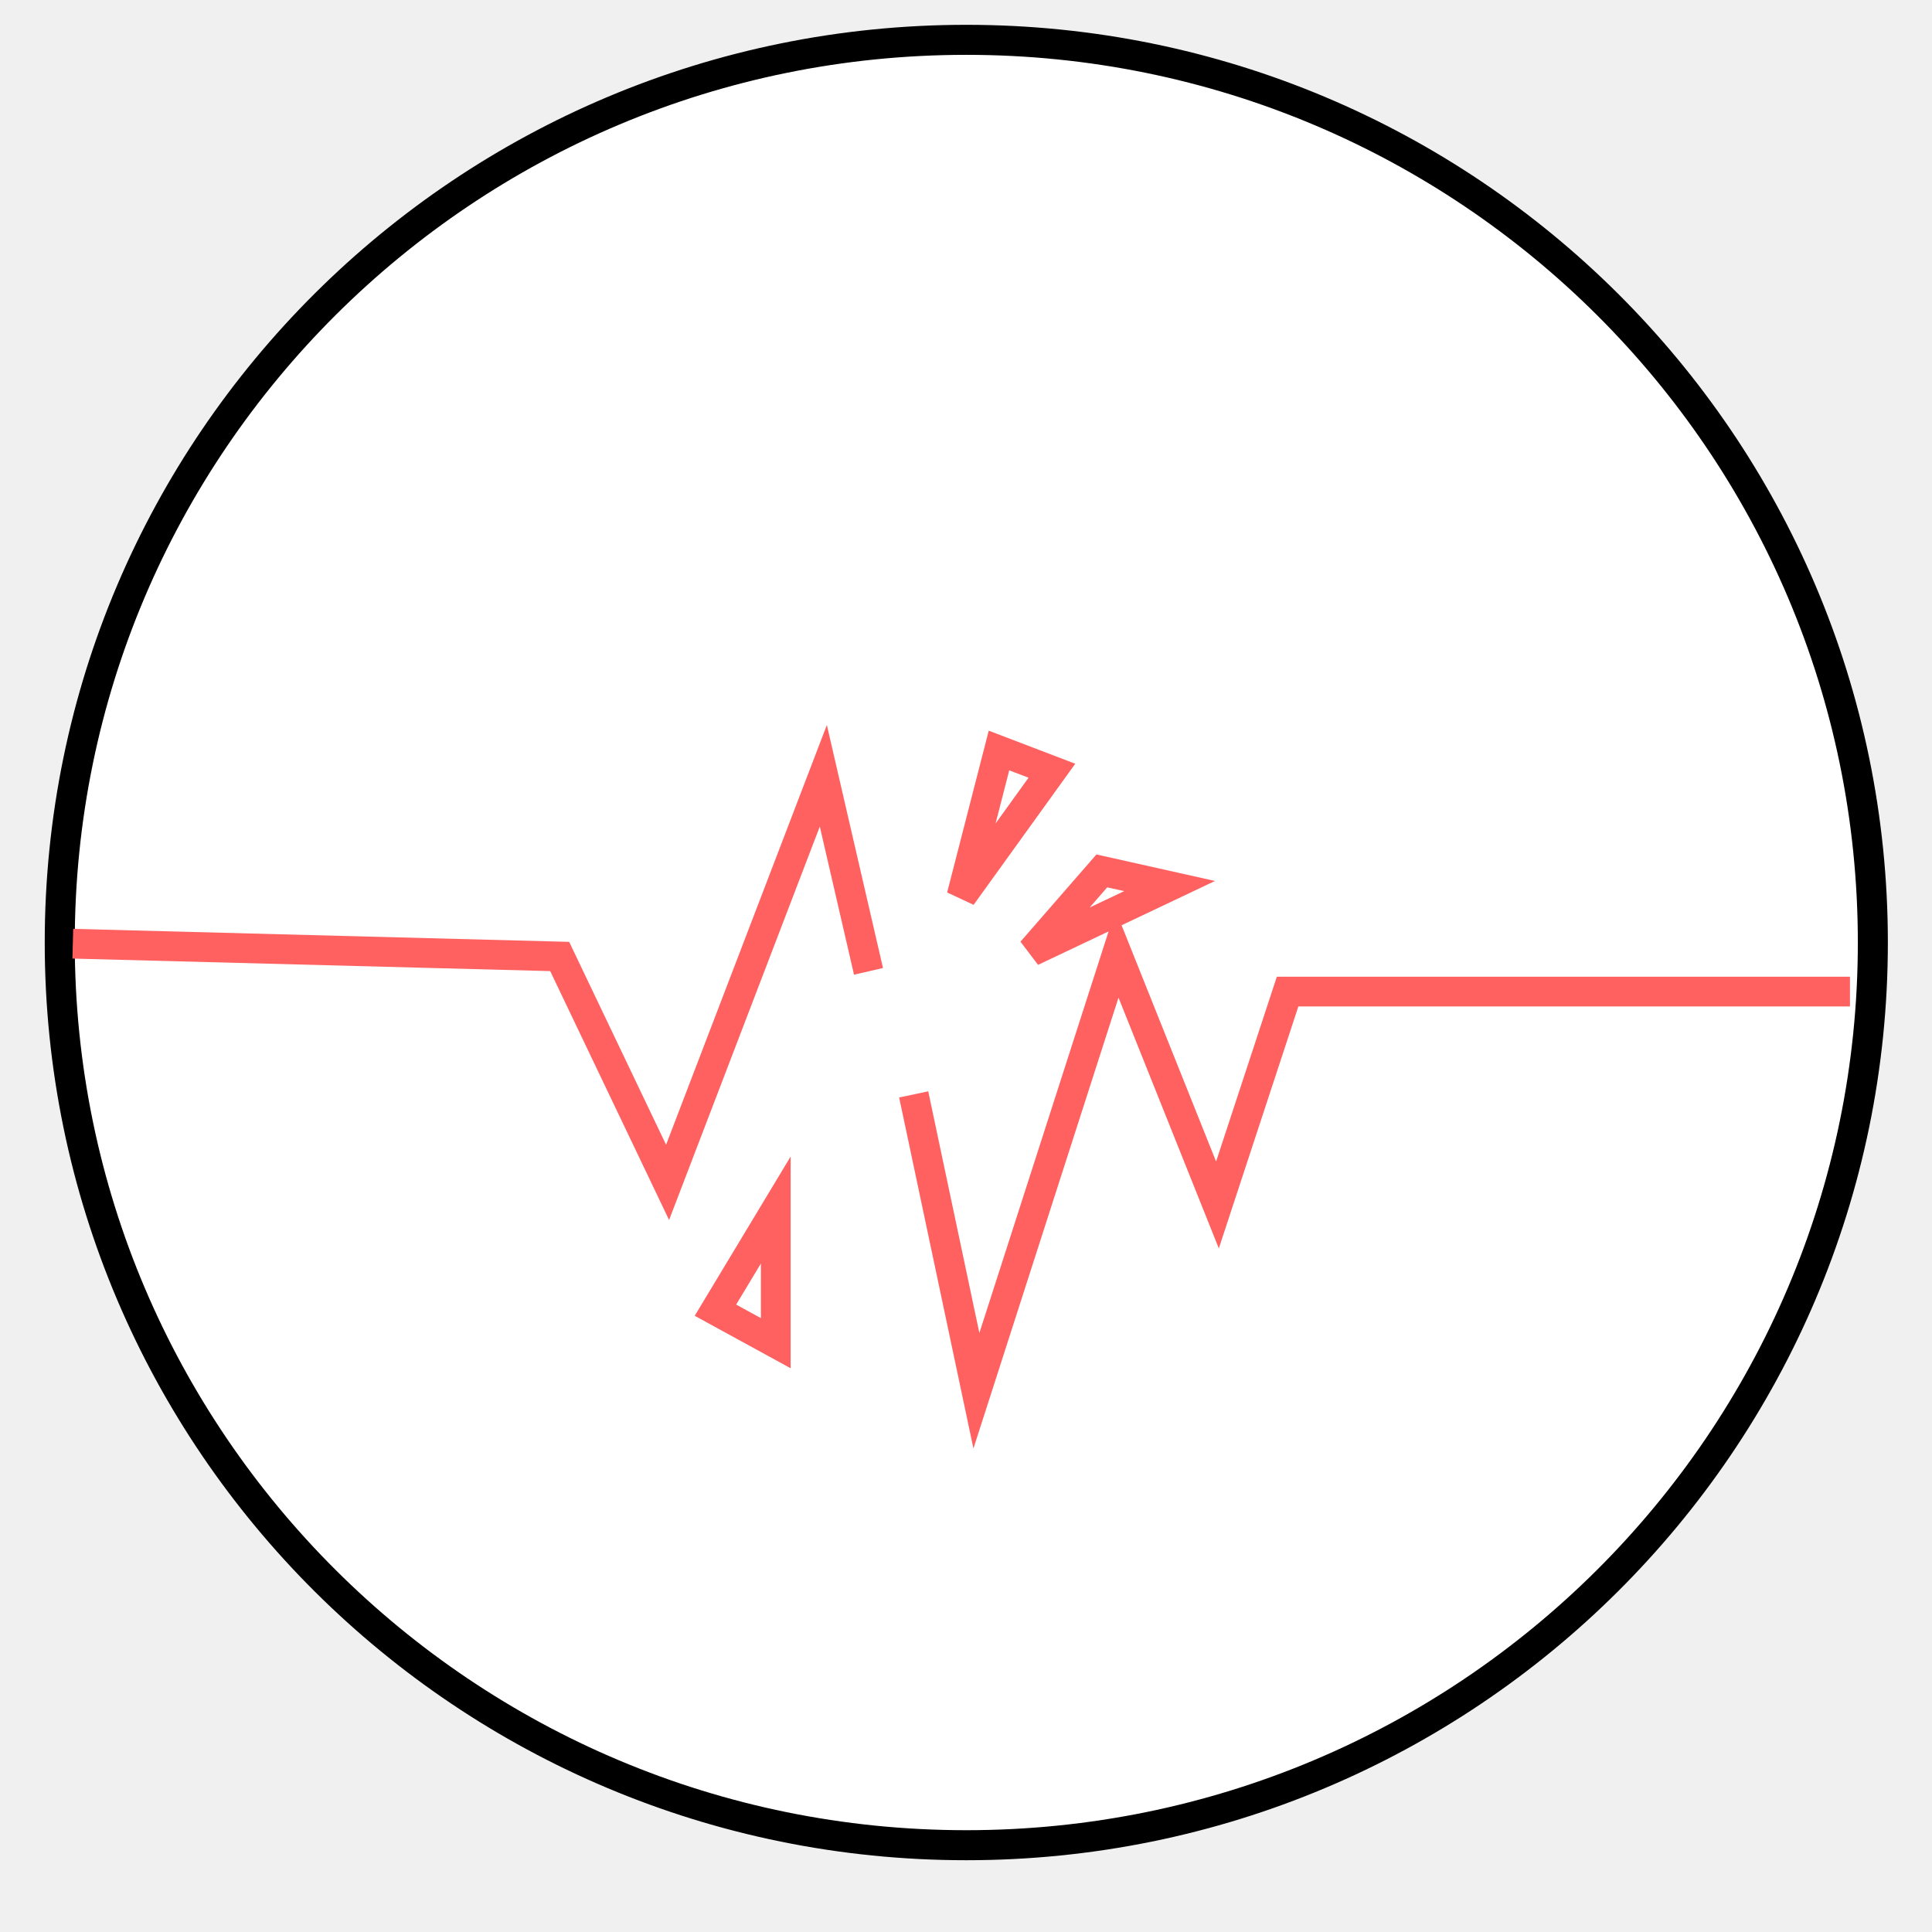
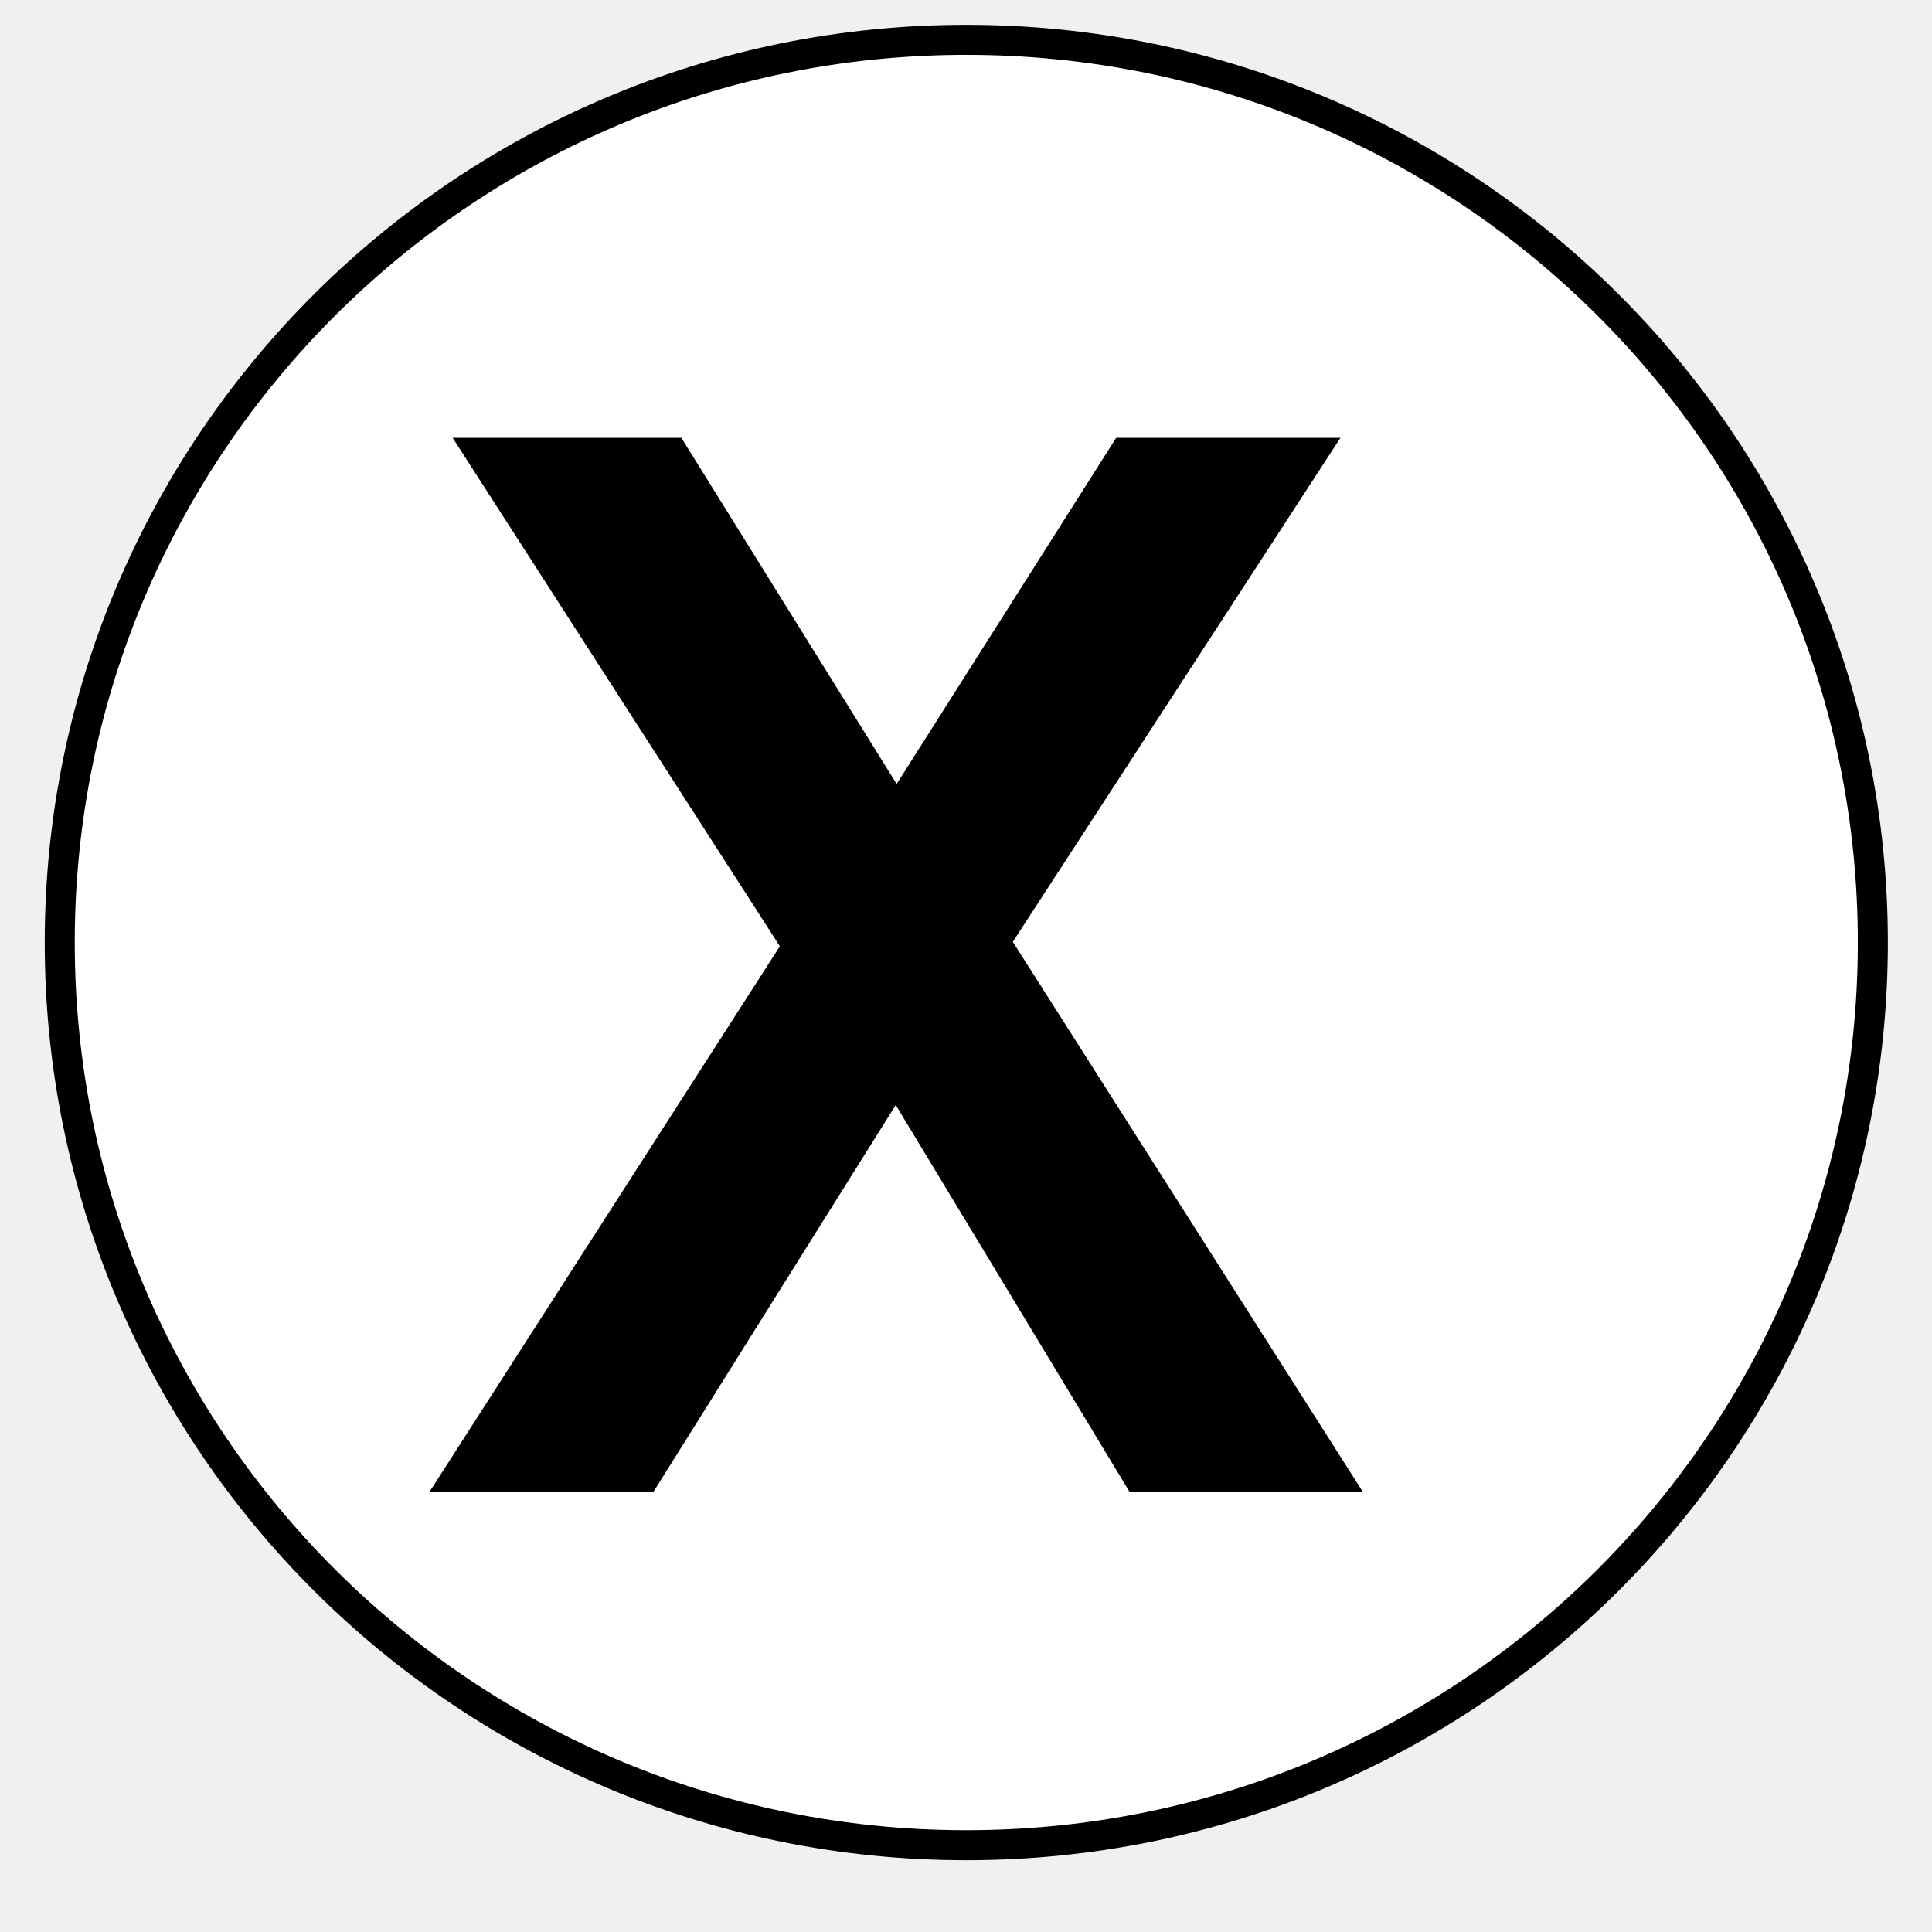
<svg xmlns="http://www.w3.org/2000/svg" width="6.5mm" height="6.5mm" viewBox="0 0 6.5 6.5" version="1.1" id="svg1">
  <defs id="defs1" />
  <g id="layer1">
    <ellipse style="fill:#ffffff;fill-opacity:1;stroke:#000000;stroke-width:0.101;stroke-dasharray:none;stroke-opacity:1" id="path1" cx="3.251" cy="-3.171" rx="3.05" ry="3.037" transform="scale(1,-1)" />
-     <g id="g3">
-       <path style="fill:#ffffff;fill-opacity:1;stroke:#ff6060;stroke-width:0.1;stroke-dasharray:none;stroke-opacity:1" d="M 0.245,3.175 1.883,3.218 2.246,3.978 2.77,2.61 2.922,3.268" id="path2" />
-       <path style="fill:#ffffff;fill-opacity:1;stroke:#ff6060;stroke-width:0.1;stroke-dasharray:none;stroke-opacity:1" d="M 6.224,3.336 H 4.332 L 4.096,4.054 3.758,3.209 3.285,4.679 3.074,3.682" id="path3" />
-     </g>
-     <path style="fill:#ffffff;fill-opacity:1;stroke:#ff6060;stroke-width:0.1;stroke-dasharray:none;stroke-opacity:1" d="M 2.407,4.408 2.61,4.071 v 0.448 z" id="path4" />
-     <path style="fill:#ffffff;fill-opacity:1;stroke:#ff6060;stroke-width:0.1;stroke-dasharray:none;stroke-opacity:1" d="M 3.361,2.525 3.235,3.015 3.539,2.593 Z" id="path5" />
-     <path style="fill:#ffffff;fill-opacity:1;stroke:#ff6060;stroke-width:0.1;stroke-dasharray:none;stroke-opacity:1" d="M 3.935,2.981 3.471,3.201 3.707,2.93 Z" id="path6" />
+     <text xml:space="preserve" style="font-style:normal;font-variant:normal;font-weight:normal;font-stretch:normal;font-size:4.586px;font-family:sans-serif;-inkscape-font-specification:sans-serif;fill:#000000;fill-opacity:1;stroke:#000000;stroke-width:0.265;stroke-opacity:1" x="1.672" y="4.885" id="text2">
+       <tspan id="tspan2" style="font-style:normal;font-variant:normal;font-weight:normal;font-stretch:normal;font-family:sans-serif;-inkscape-font-specification:sans-serif;stroke-width:0.265" x="1.672" y="4.885">X</tspan>
+     </text>
  </g>
</svg>
